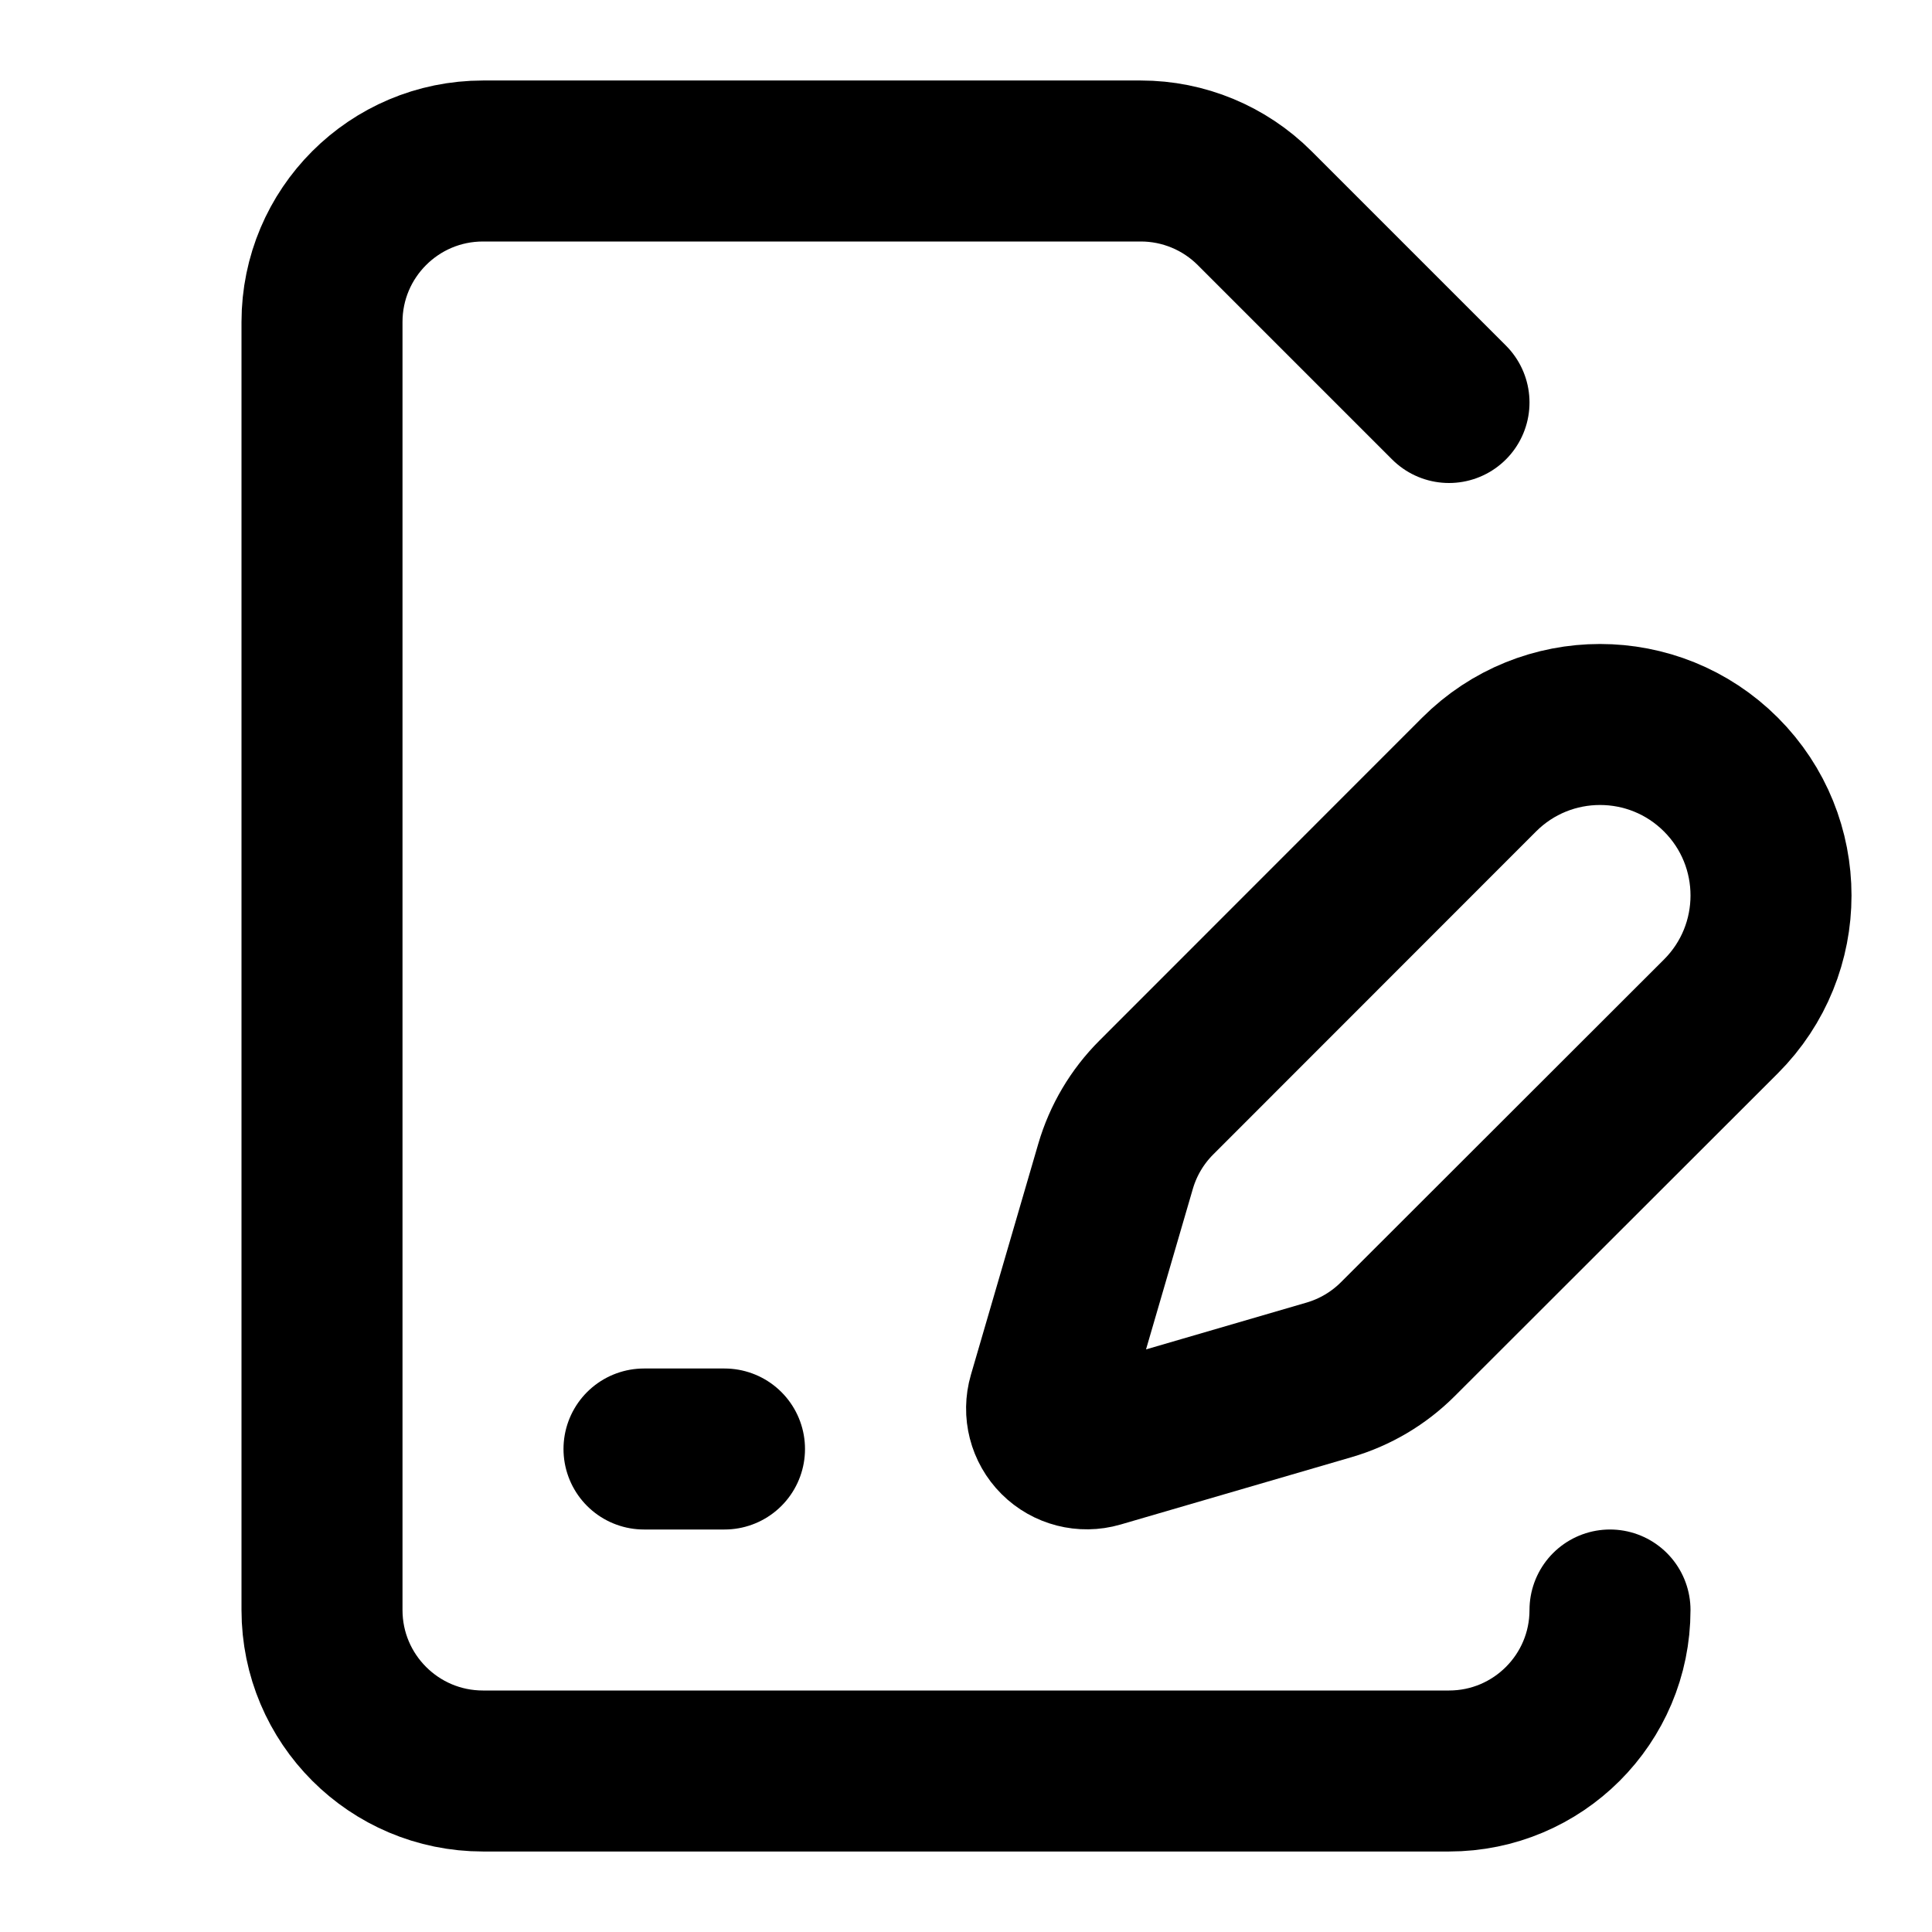
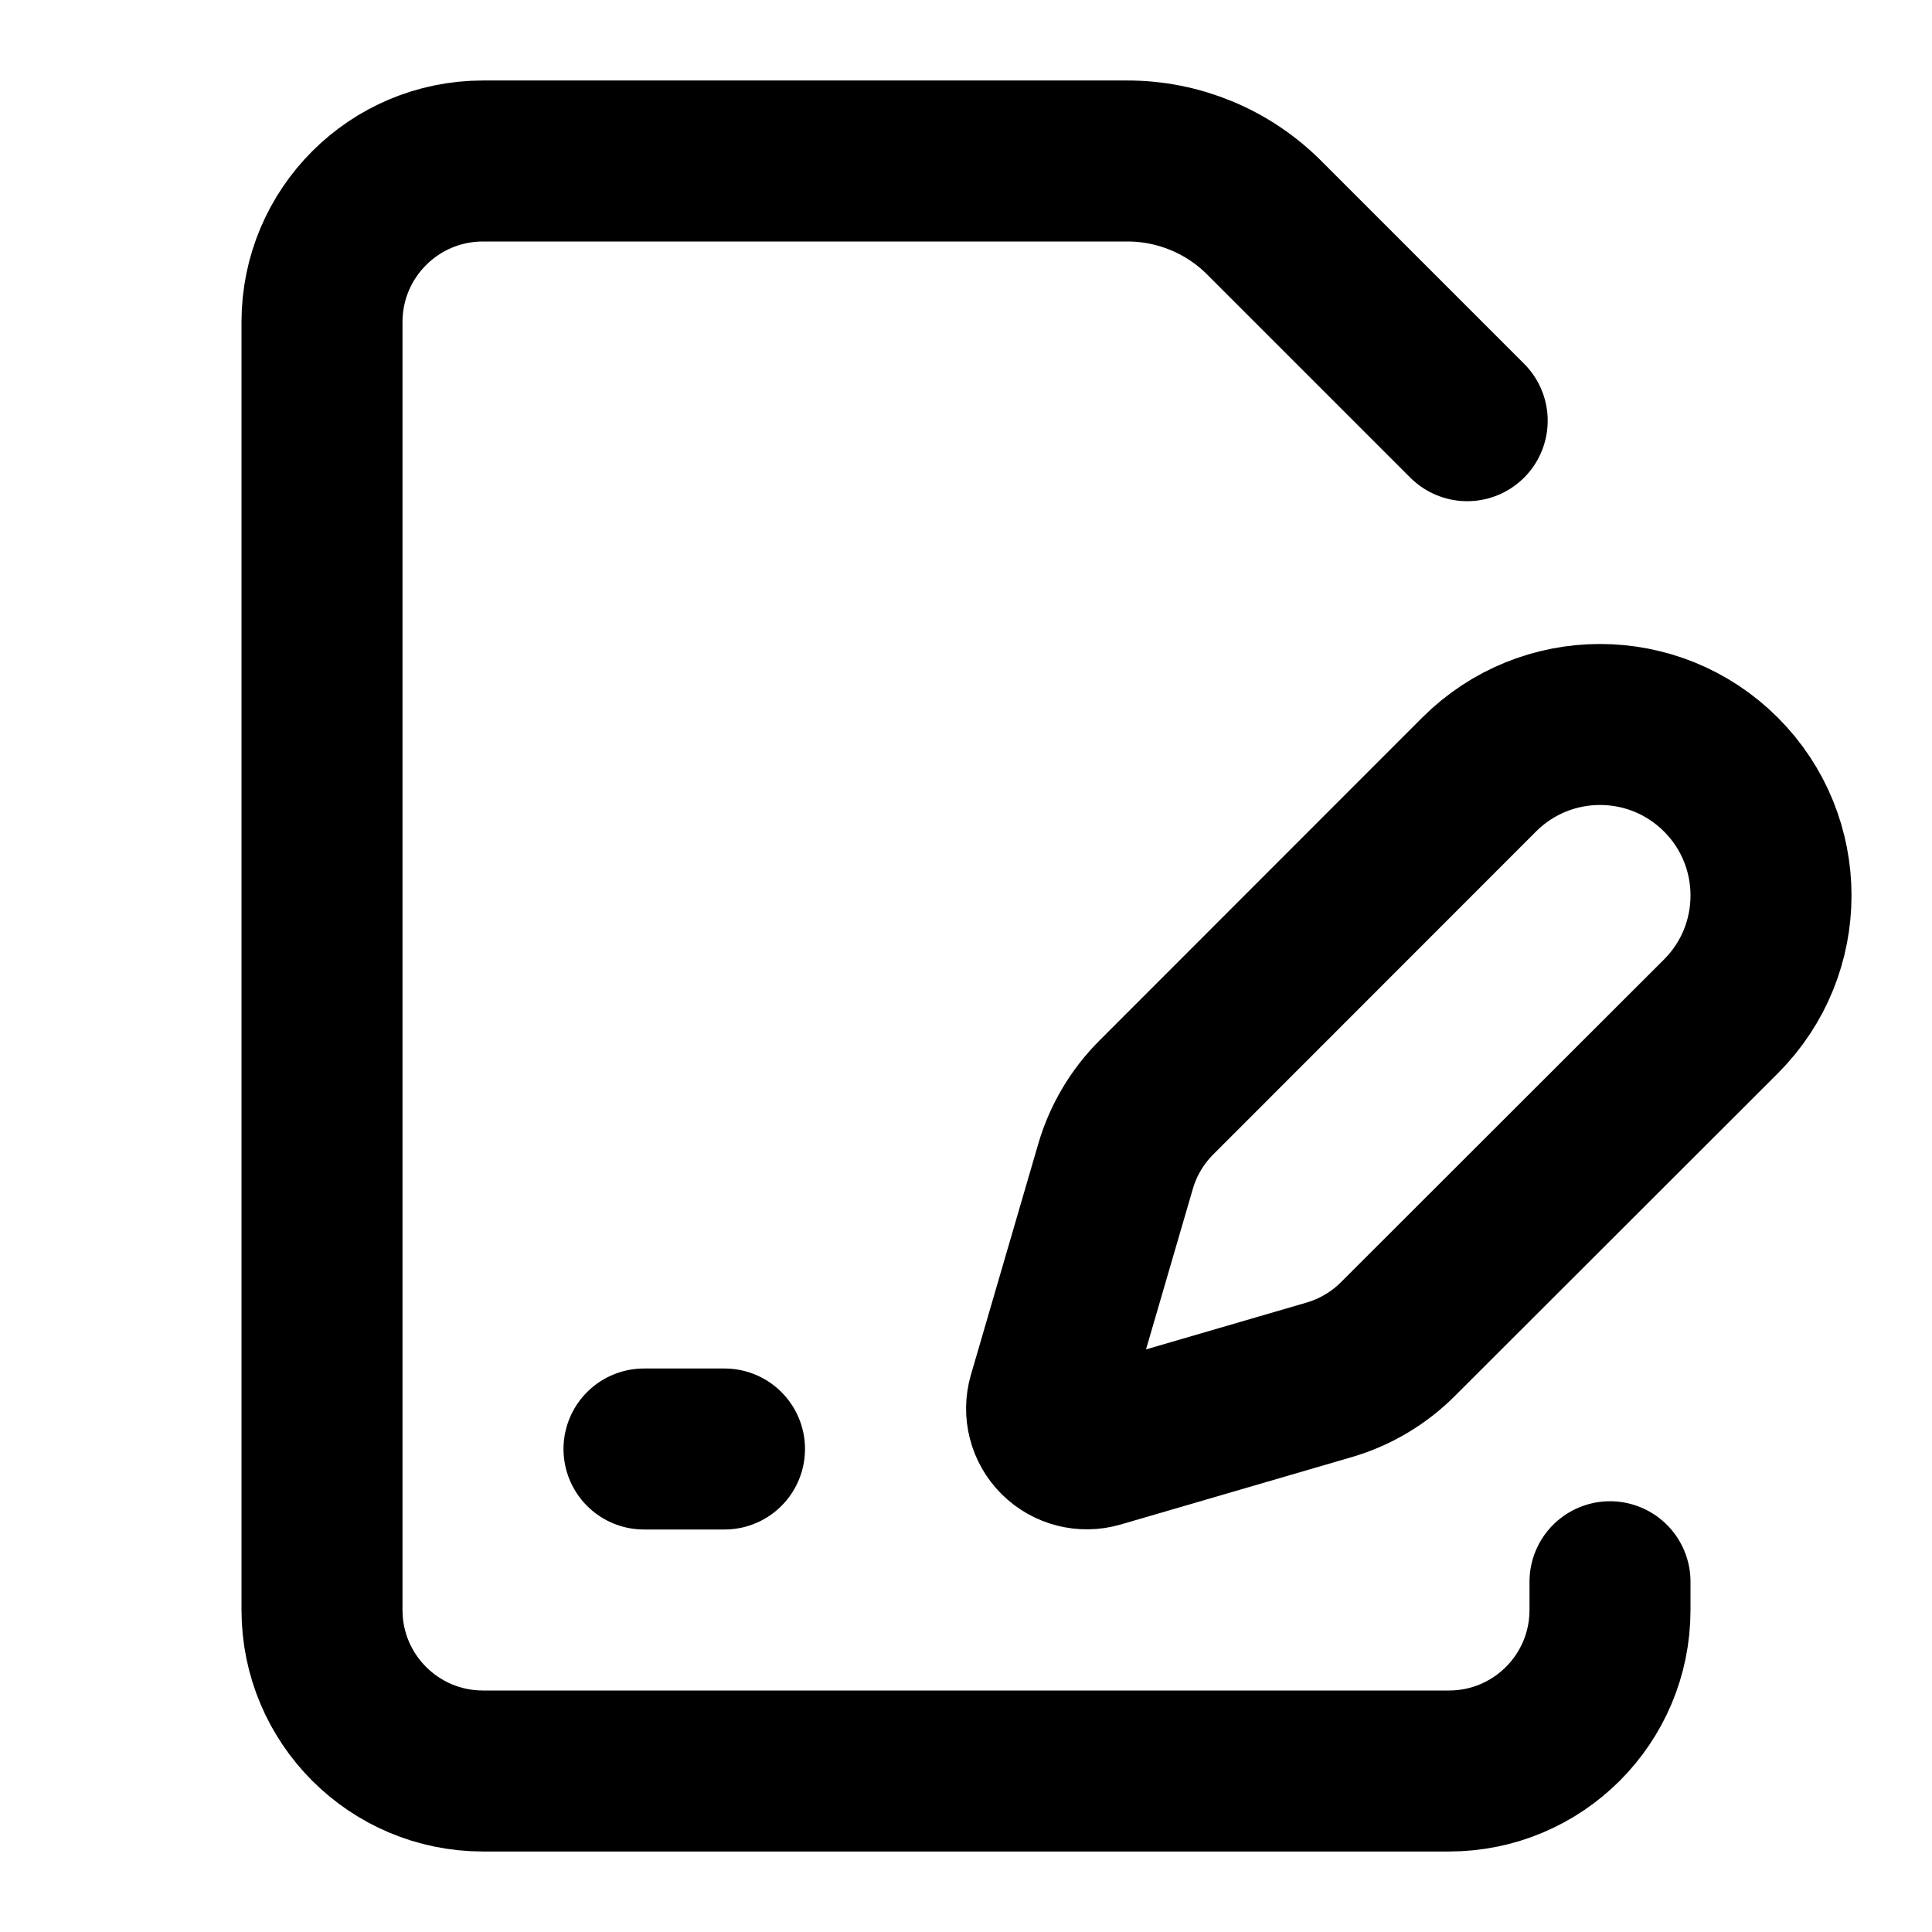
<svg xmlns="http://www.w3.org/2000/svg" width="24" height="24" viewBox="0 0 24 24" fill="none" stroke="currentColor" stroke-width="2" stroke-linecap="round" stroke-linejoin="round">
-   <path d="m18 5-2.414-2.414A2 2 0 0 0 14.172 2H6a2 2 0 0 0-2 2v16a2 2 0 0 0 2 2h12a2 2 0 0 0 2-2" />
+   <path d="m18.226 5.226-2.52-2.52A2.4 2.4 0 0 0 14 2H6a2 2 0 0 0-2 2v16a2 2 0 0 0 2 2h12a2 2 0 0 0 2-2v-.351" />
  <path d="M21.378 12.626a1 1 0 0 0-3.004-3.004l-4.01 4.012a2 2 0 0 0-.506.854l-.837 2.87a.5.5 0 0 0 .62.62l2.87-.837a2 2 0 0 0 .854-.506z" />
  <path d="M8 18h1" />
</svg>
